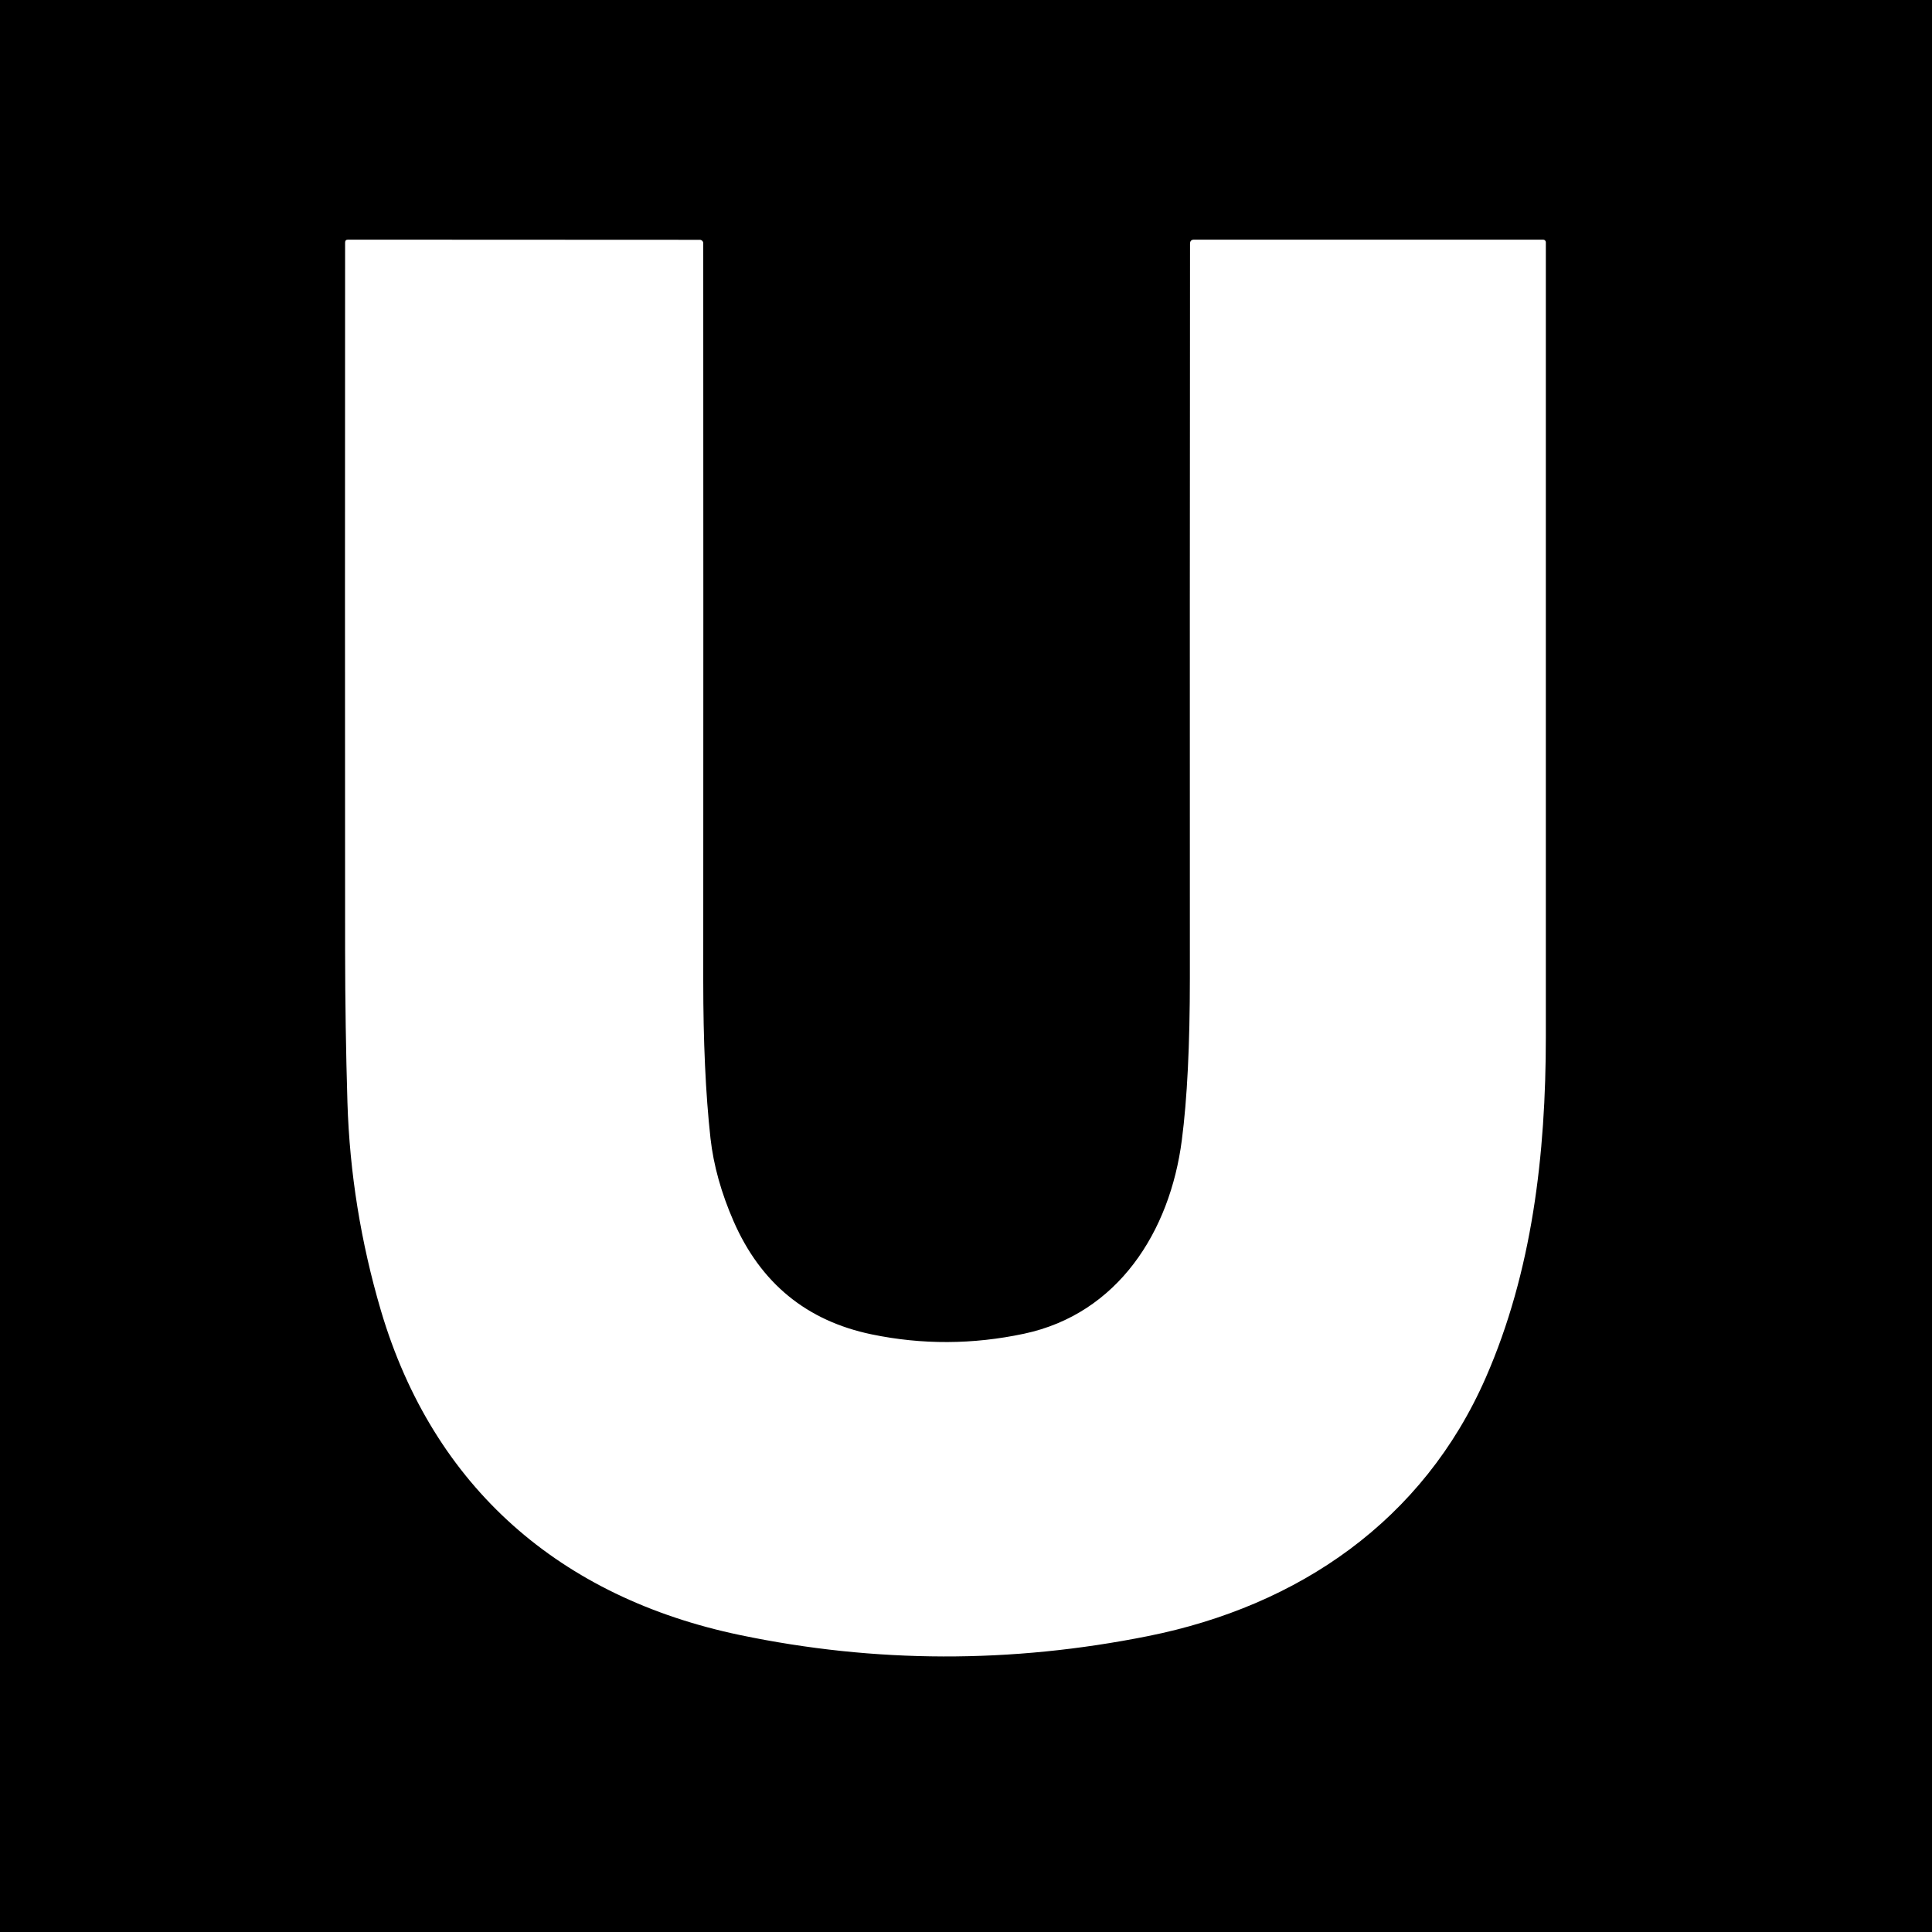
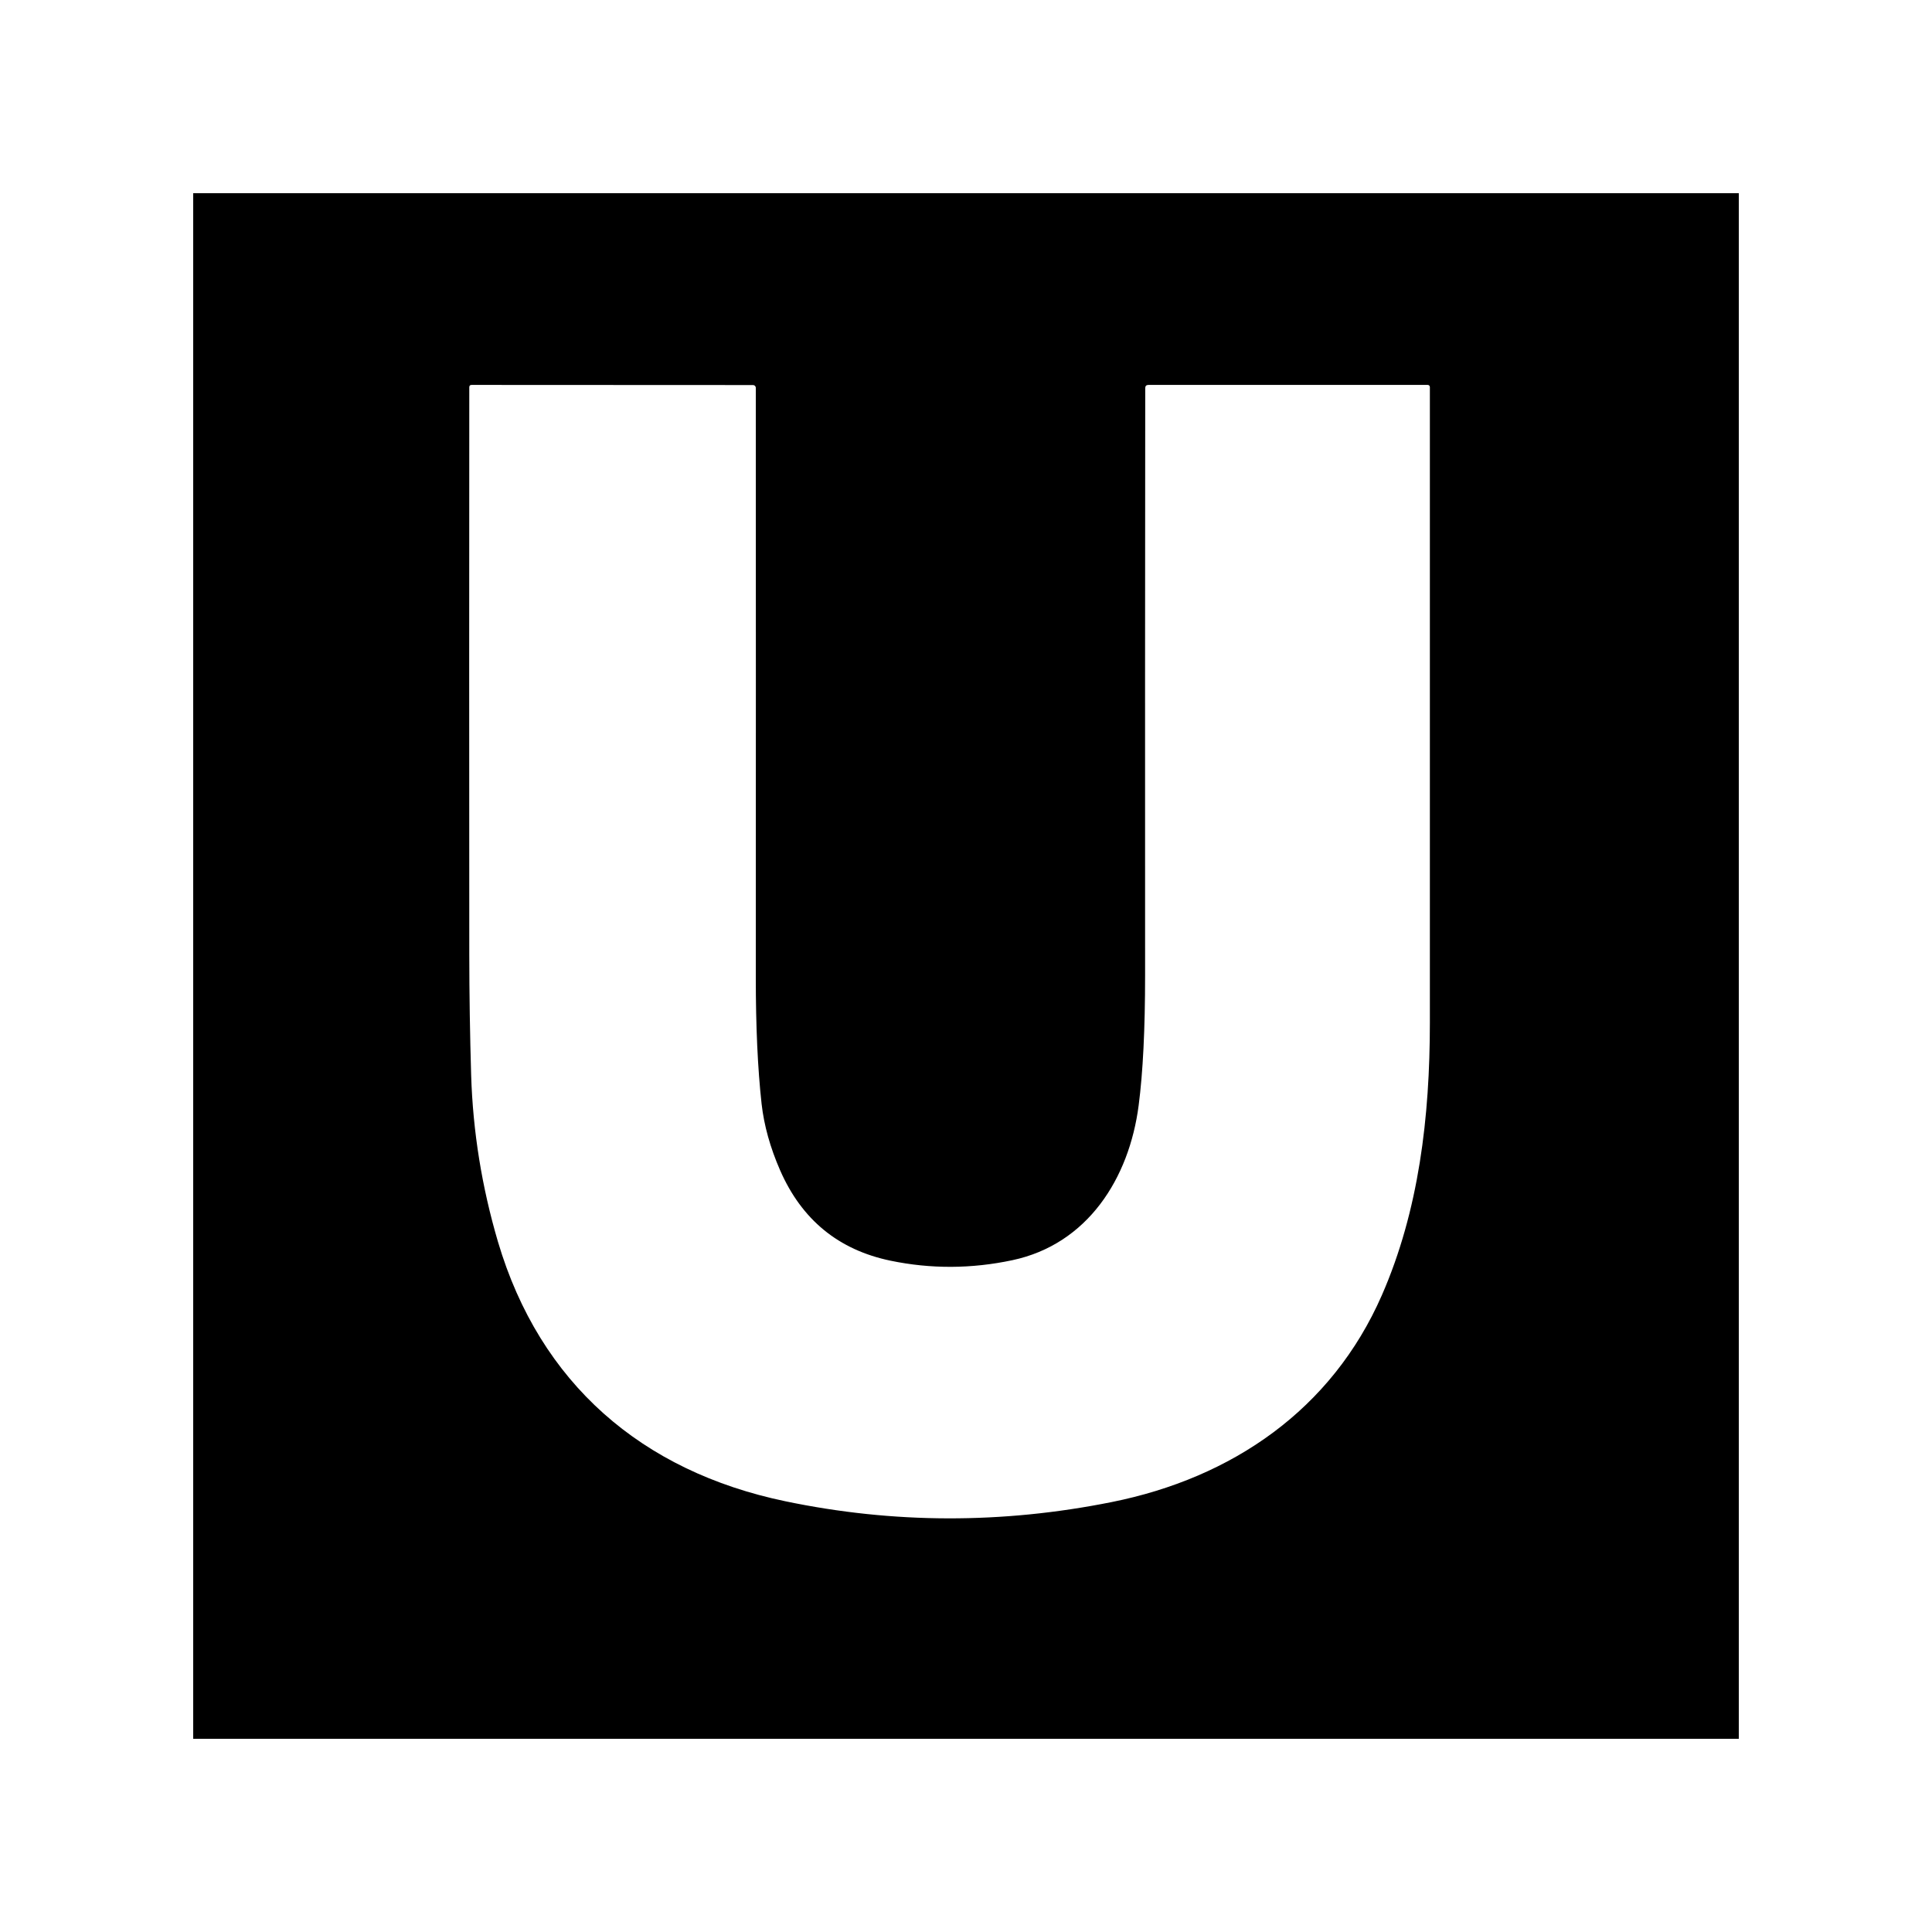
- <svg xmlns="http://www.w3.org/2000/svg" fill="#000000" role="img" viewBox="0 0 24 24">
+ <svg xmlns="http://www.w3.org/2000/svg" fill="#000000" role="img" viewBox="-3 -3 30 30">
  <path d="M0 0v24h24V0H0zm4.322 2.977 4.37.002a.043.043 0 0 1 .044.04 9542.6 9542.6 0 0 1 0 9.165c0 .75.029 1.403.09 1.957.038.336.134.68.287 1.03.336.769.907 1.237 1.715 1.405.626.13 1.258.127 1.893-.008 1.166-.248 1.813-1.268 1.96-2.404.067-.513.1-1.186.1-2.018-.001-3.15-.001-6.188.002-9.119 0-.033.017-.05.049-.05h4.338a.033.033 0 0 1 .033.033v9.869c0 1.465-.17 2.918-.746 4.234-.777 1.775-2.323 2.836-4.195 3.211-1.7.341-3.39.338-5.07-.013-2.226-.465-3.808-1.828-4.46-4.03-.249-.846-.389-1.708-.416-2.586a65.217 65.217 0 0 1-.029-1.88c-.002-3.037-.002-5.97 0-8.801 0-.024.011-.037.035-.037z" />
</svg>
